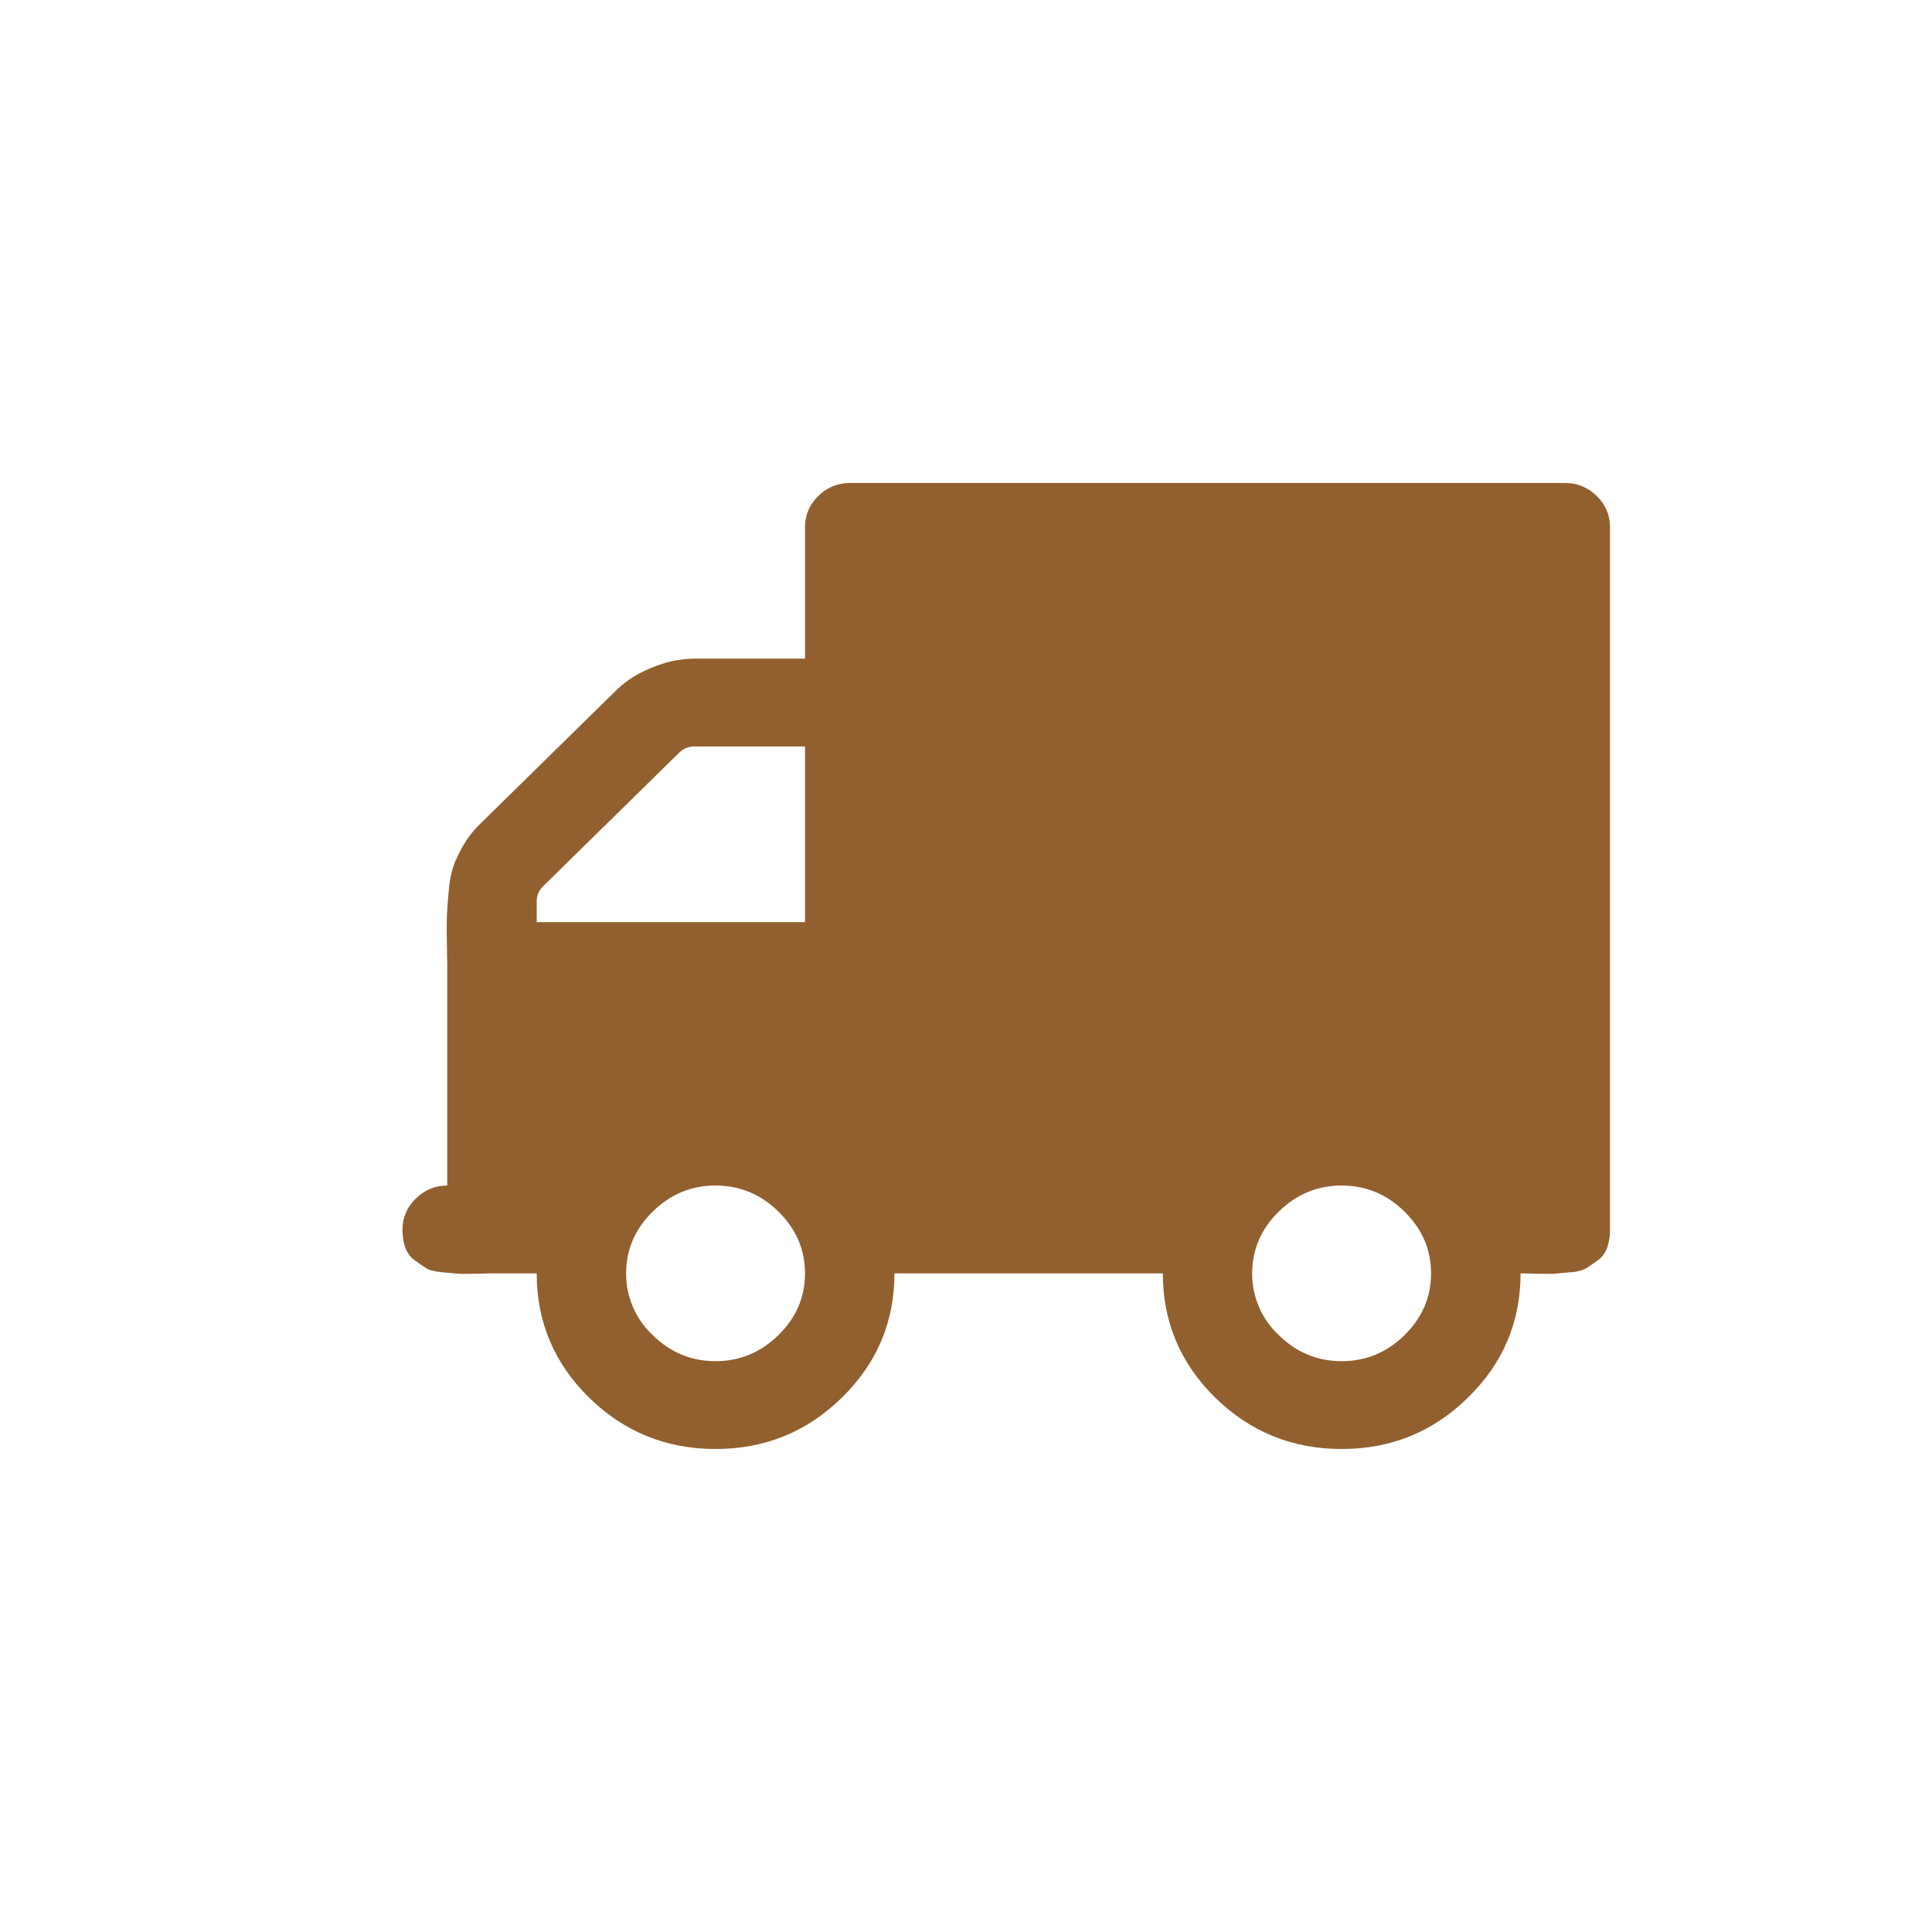
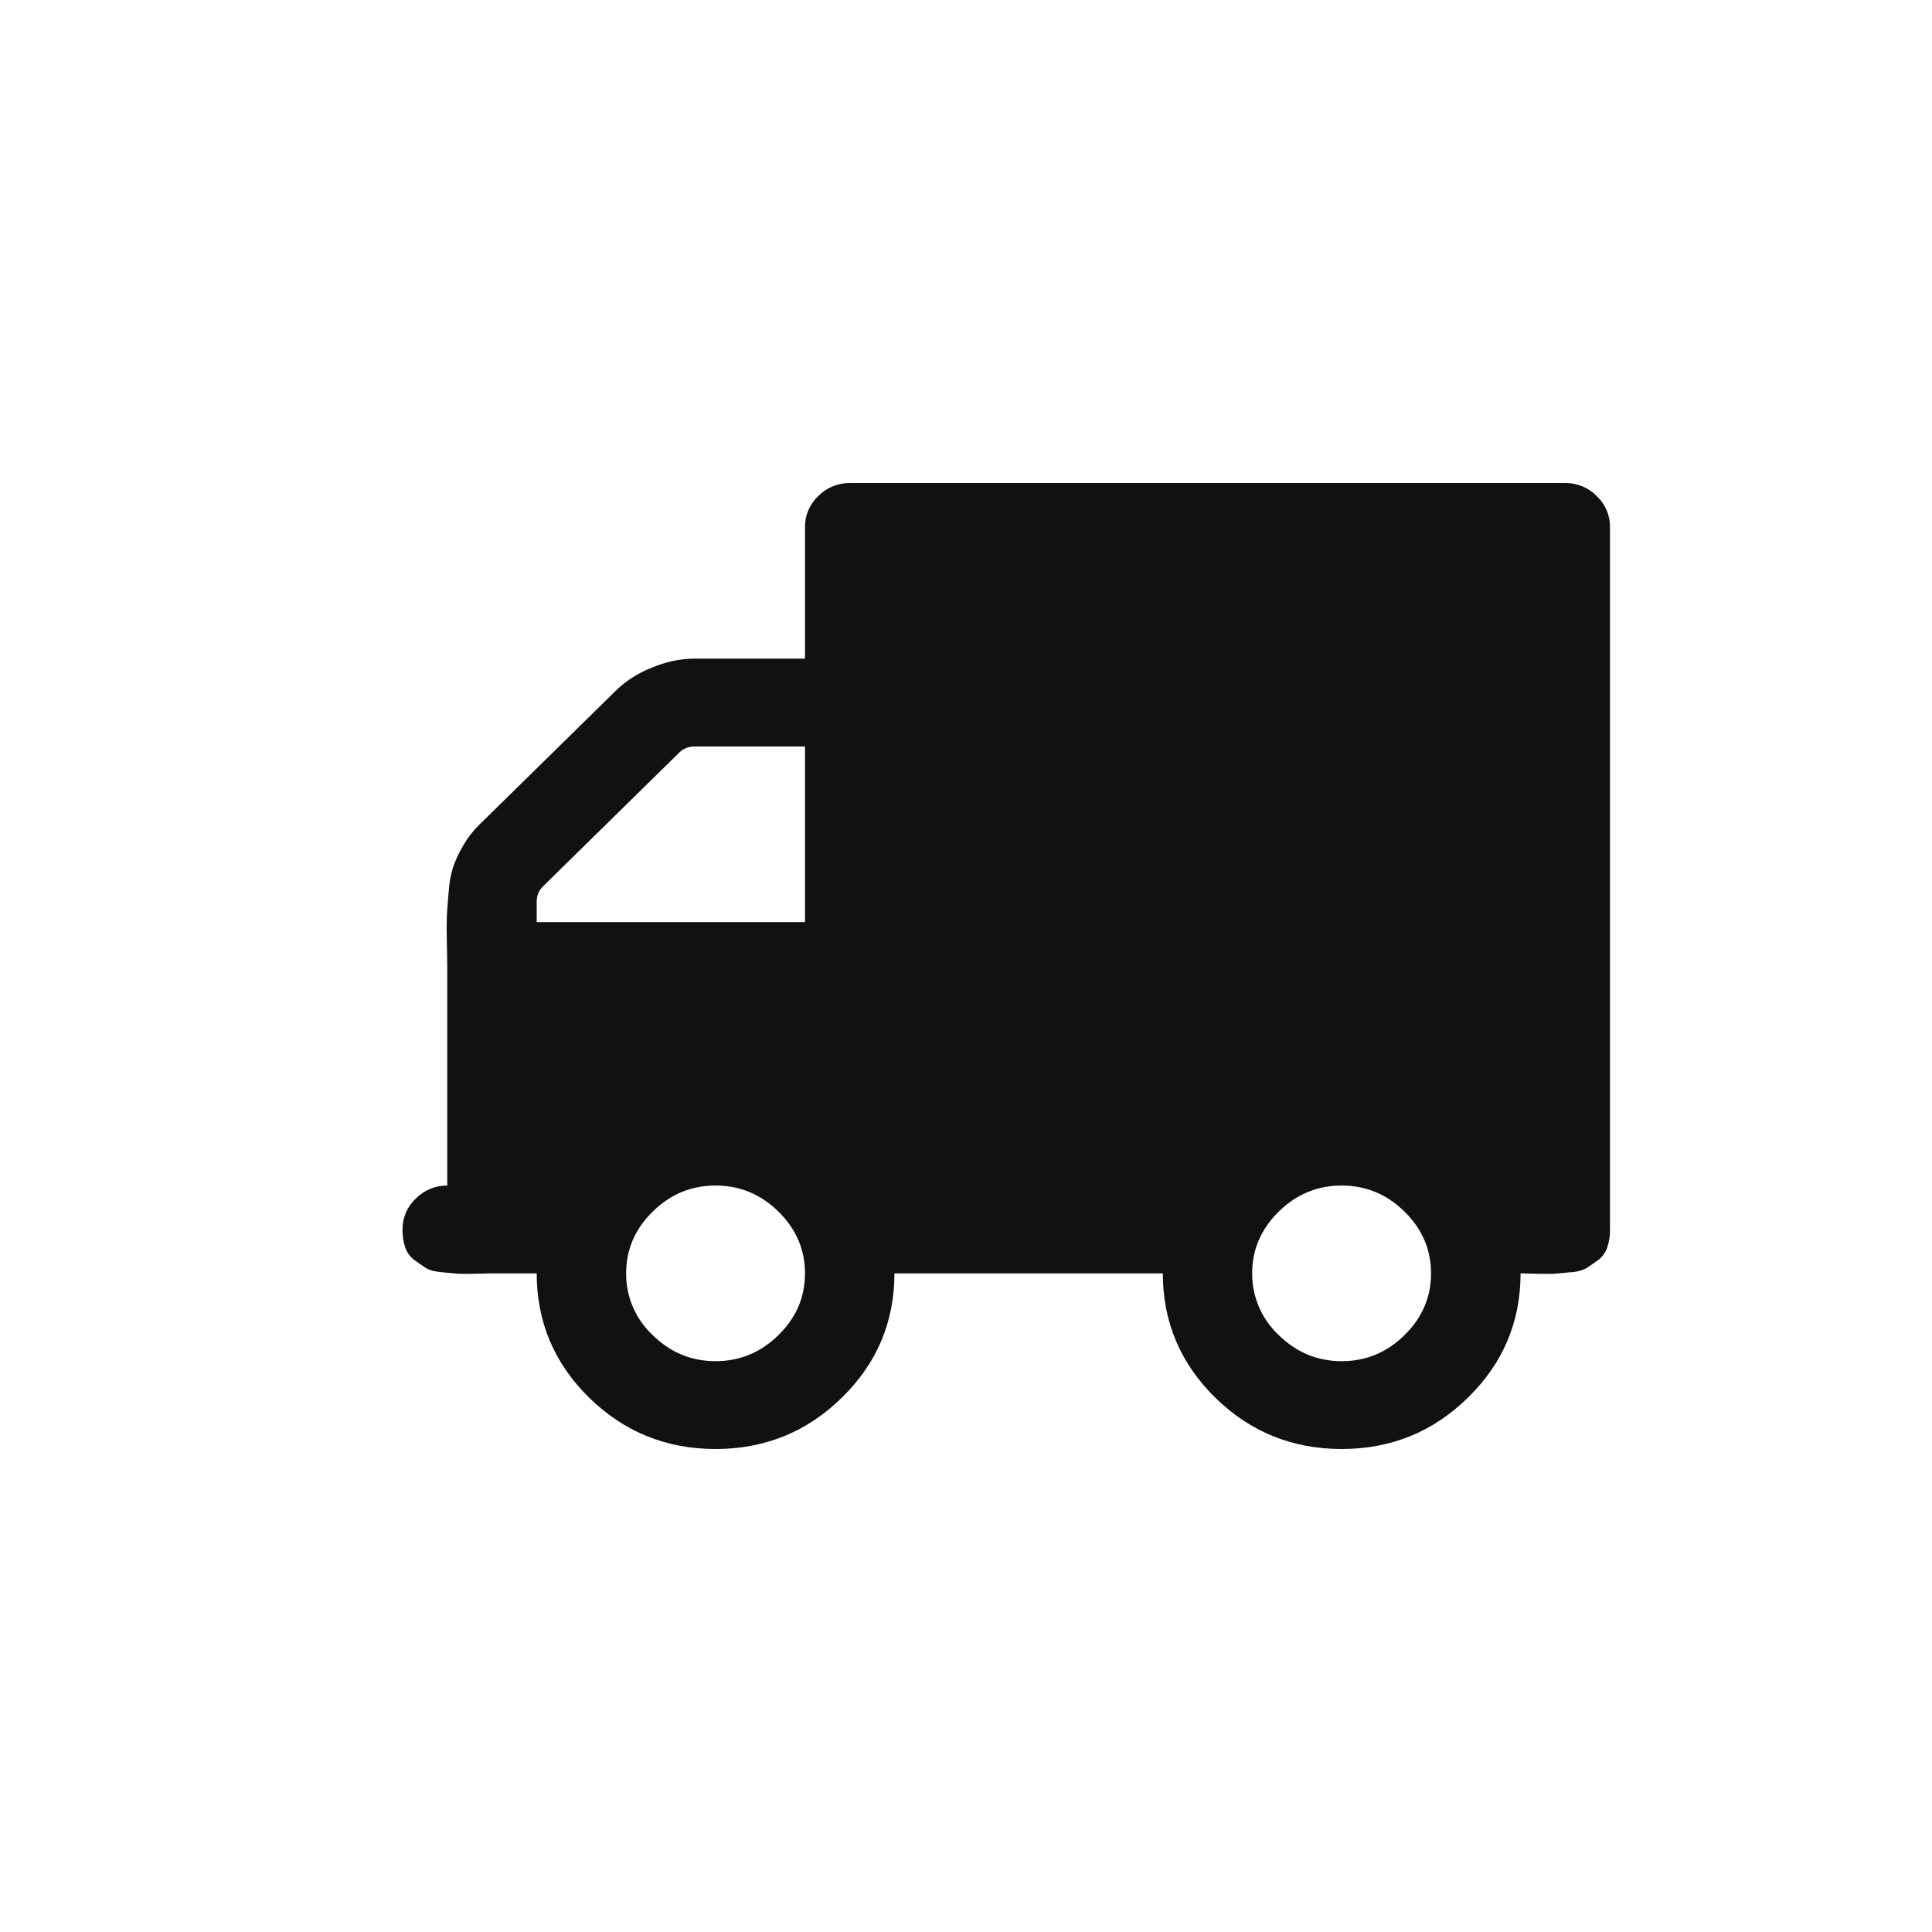
<svg xmlns="http://www.w3.org/2000/svg" width="24" height="24" viewBox="0 0 24 24">
-   <path fill="#92602E" fill-rule="evenodd" d="M19.835 6.162a.54.54 0 0 0-.39-.162h-8.89a.54.54 0 0 0-.39.162.52.52 0 0 0-.165.383v1.637H8.611a1.36 1.36 0 0 0-.508.11 1.331 1.331 0 0 0-.438.273l-1.719 1.688c-.075.074-.14.159-.195.256a1.539 1.539 0 0 0-.122.26 1.39 1.39 0 0 0-.056.315 8.384 8.384 0 0 0-.022.294 6.04 6.04 0 0 0 0 .324l.005.298v2.727c-.15 0-.281.054-.391.162a.52.52 0 0 0-.165.384c0 .085.011.16.035.226a.323.323 0 0 0 .117.157c.055.04.103.073.143.098.04.026.109.043.204.051l.195.018c.035.002.109.002.222 0l.195-.005h.556c0 .602.217 1.117.65 1.543.435.426.958.639 1.572.639.613 0 1.137-.213 1.571-.64.434-.425.651-.94.651-1.542h3.334c0 .602.217 1.117.65 1.543.434.426.958.639 1.572.639.613 0 1.137-.213 1.57-.64.435-.425.652-.94.652-1.542l.195.005c.113.002.187.002.221 0l.196-.018a.485.485 0 0 0 .204-.05c.04-.026.088-.059.143-.099a.323.323 0 0 0 .117-.157.668.668 0 0 0 .035-.226V6.546a.52.52 0 0 0-.165-.384zM9.67 16.585c-.22.216-.48.324-.781.324-.301 0-.562-.108-.781-.324a1.039 1.039 0 0 1-.33-.767c0-.295.11-.551.33-.767.22-.216.48-.324.78-.324.302 0 .562.108.782.324.22.216.33.472.33.767 0 .296-.11.552-.33.767zm.33-5.13H6.667v-.256c0-.074.026-.136.078-.188L8.437 9.35a.262.262 0 0 1 .191-.077H10v2.182zm7.448 5.13c-.22.216-.48.324-.781.324-.301 0-.562-.108-.782-.324a1.039 1.039 0 0 1-.33-.767c0-.295.11-.551.33-.767.22-.216.48-.324.782-.324.3 0 .561.108.78.324.22.216.33.472.33.767 0 .296-.11.552-.33.767z" />
+   <path fill="#111111" fill-rule="evenodd" d="M19.835 6.162a.54.54 0 0 0-.39-.162h-8.89a.54.54 0 0 0-.39.162.52.52 0 0 0-.165.383v1.637H8.611a1.36 1.36 0 0 0-.508.11 1.331 1.331 0 0 0-.438.273l-1.719 1.688c-.075.074-.14.159-.195.256a1.539 1.539 0 0 0-.122.26 1.39 1.39 0 0 0-.056.315 8.384 8.384 0 0 0-.022.294 6.04 6.04 0 0 0 0 .324l.005.298v2.727c-.15 0-.281.054-.391.162a.52.52 0 0 0-.165.384c0 .085.011.16.035.226a.323.323 0 0 0 .117.157c.055.04.103.073.143.098.04.026.109.043.204.051l.195.018c.035.002.109.002.222 0l.195-.005h.556c0 .602.217 1.117.65 1.543.435.426.958.639 1.572.639.613 0 1.137-.213 1.571-.64.434-.425.651-.94.651-1.542h3.334c0 .602.217 1.117.65 1.543.434.426.958.639 1.572.639.613 0 1.137-.213 1.57-.64.435-.425.652-.94.652-1.542l.195.005c.113.002.187.002.221 0l.196-.018a.485.485 0 0 0 .204-.05c.04-.026.088-.059.143-.099a.323.323 0 0 0 .117-.157.668.668 0 0 0 .035-.226V6.546a.52.52 0 0 0-.165-.384zM9.67 16.585c-.22.216-.48.324-.781.324-.301 0-.562-.108-.781-.324a1.039 1.039 0 0 1-.33-.767c0-.295.11-.551.33-.767.22-.216.48-.324.78-.324.302 0 .562.108.782.324.22.216.33.472.33.767 0 .296-.11.552-.33.767zm.33-5.13H6.667v-.256c0-.074.026-.136.078-.188L8.437 9.35a.262.262 0 0 1 .191-.077H10v2.182zm7.448 5.13c-.22.216-.48.324-.781.324-.301 0-.562-.108-.782-.324a1.039 1.039 0 0 1-.33-.767c0-.295.11-.551.33-.767.22-.216.48-.324.782-.324.3 0 .561.108.78.324.22.216.33.472.33.767 0 .296-.11.552-.33.767z" />
</svg>
